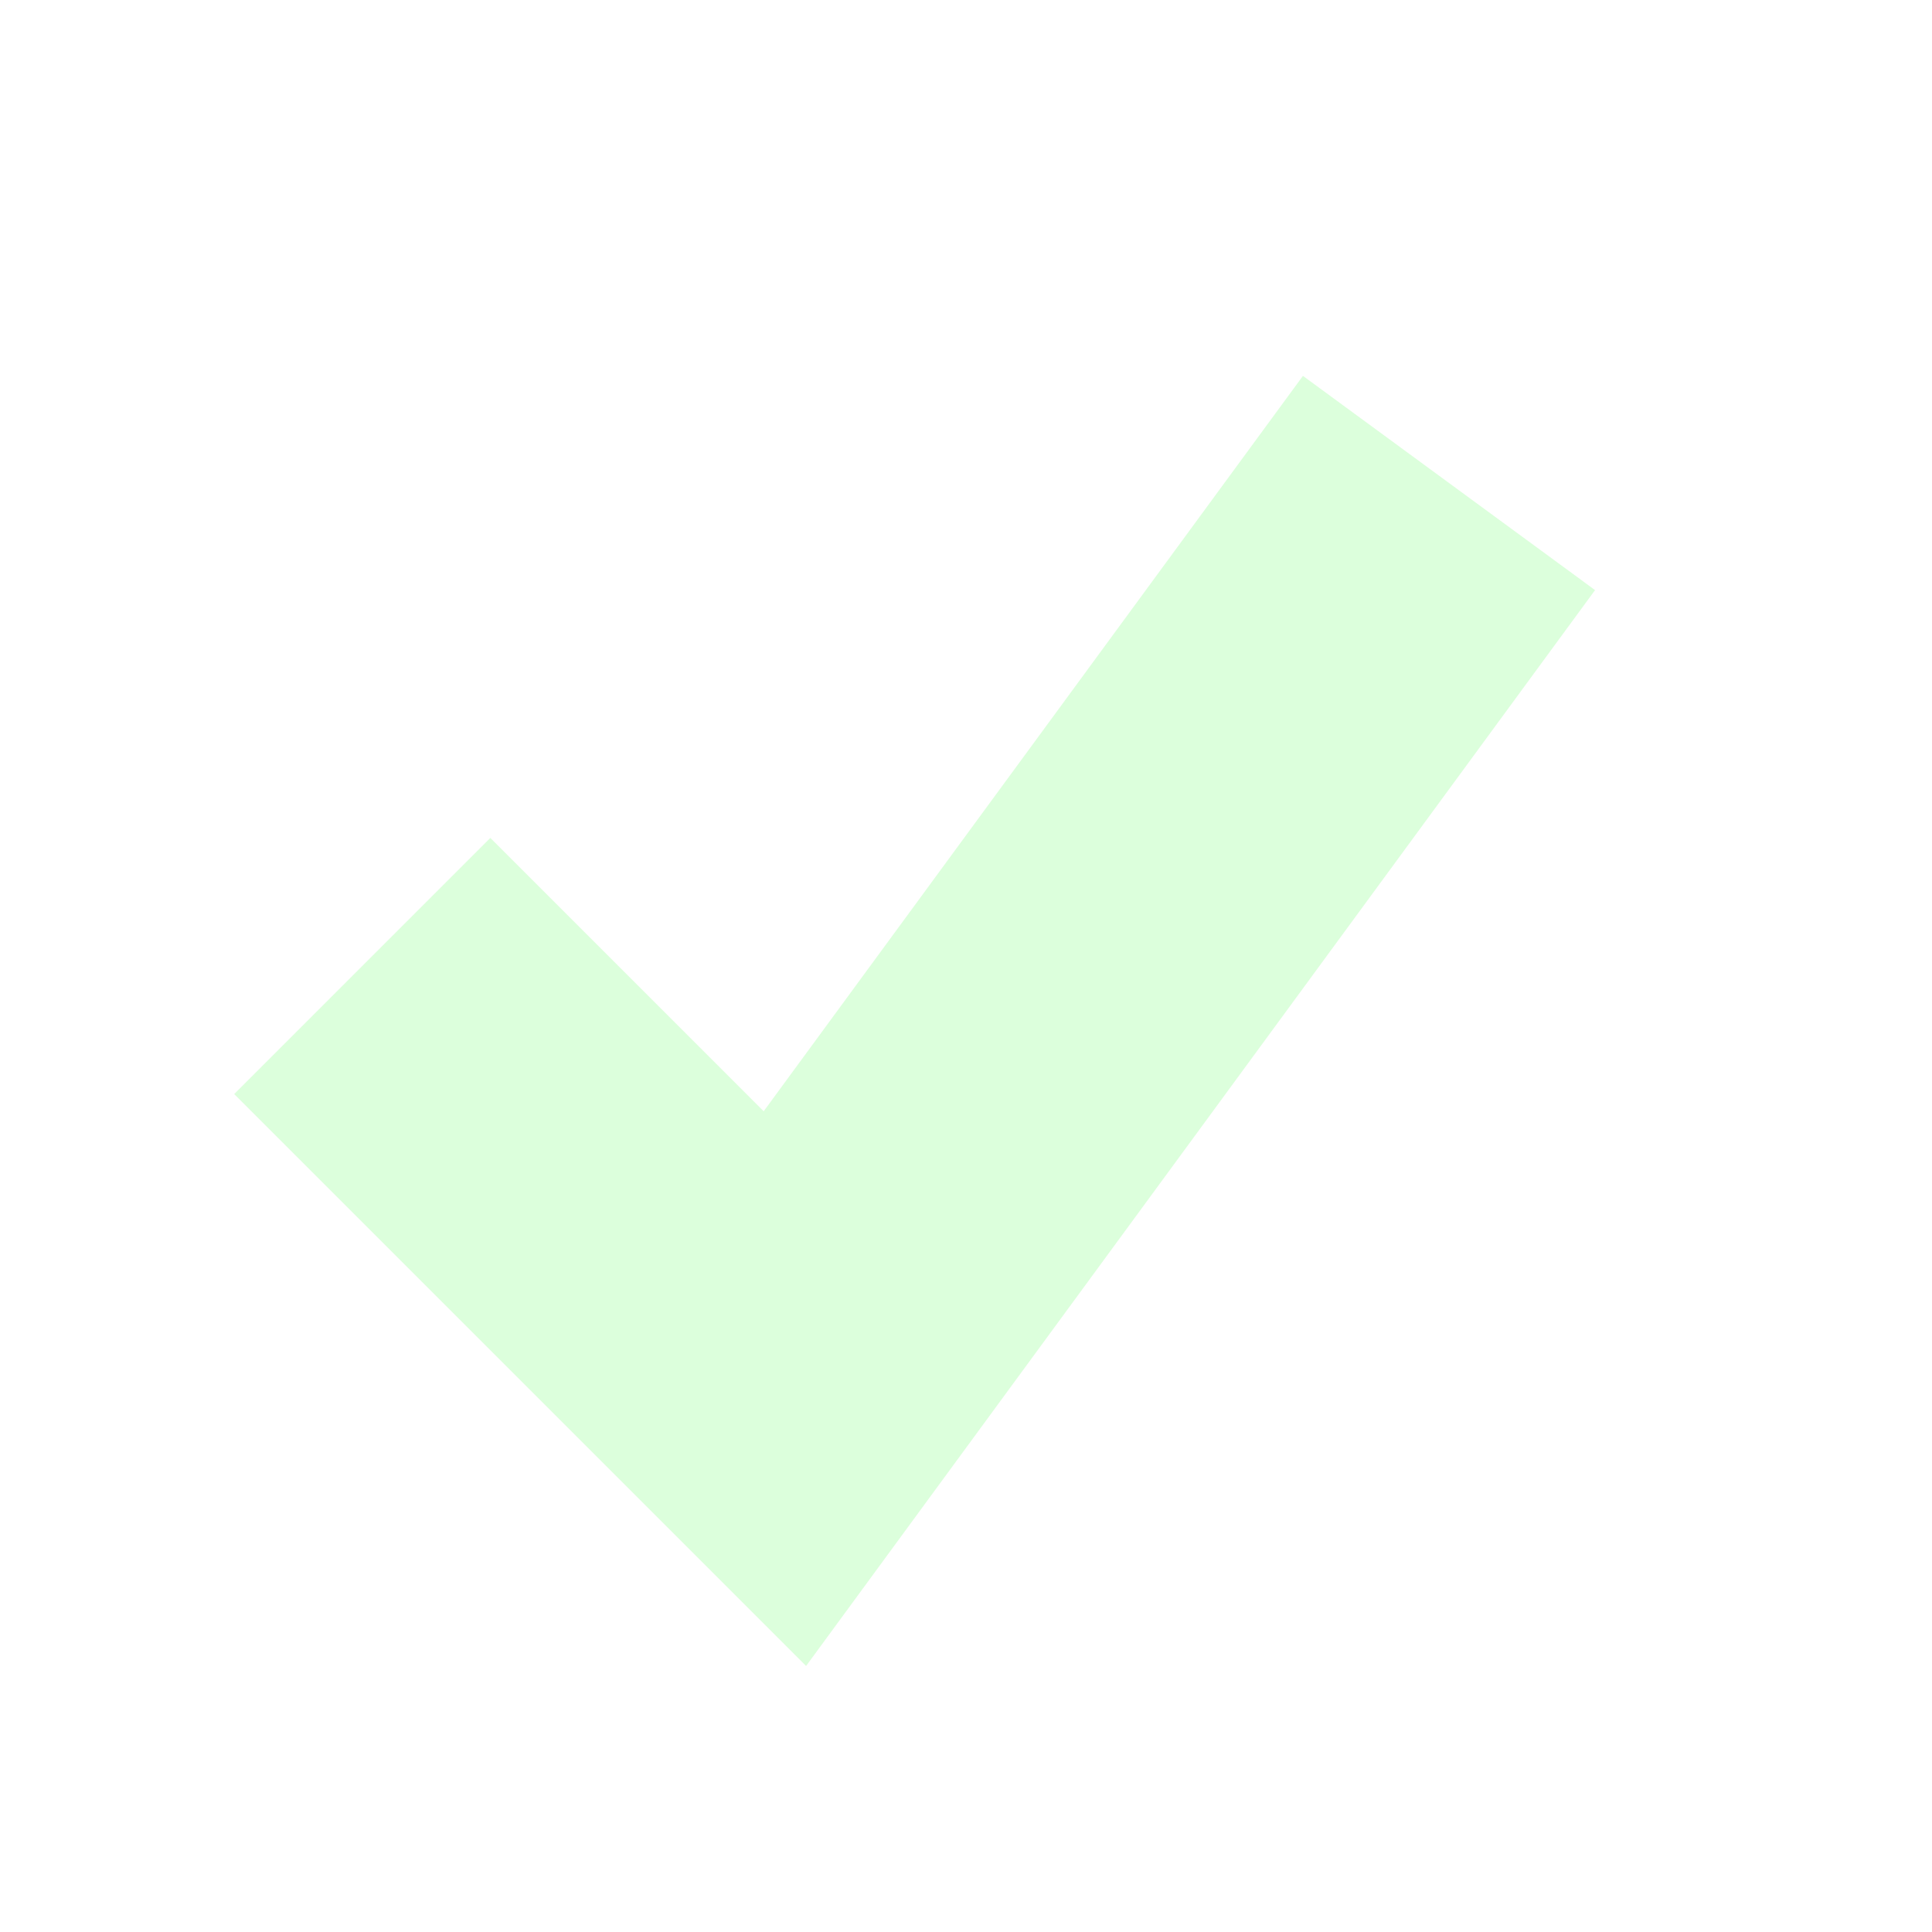
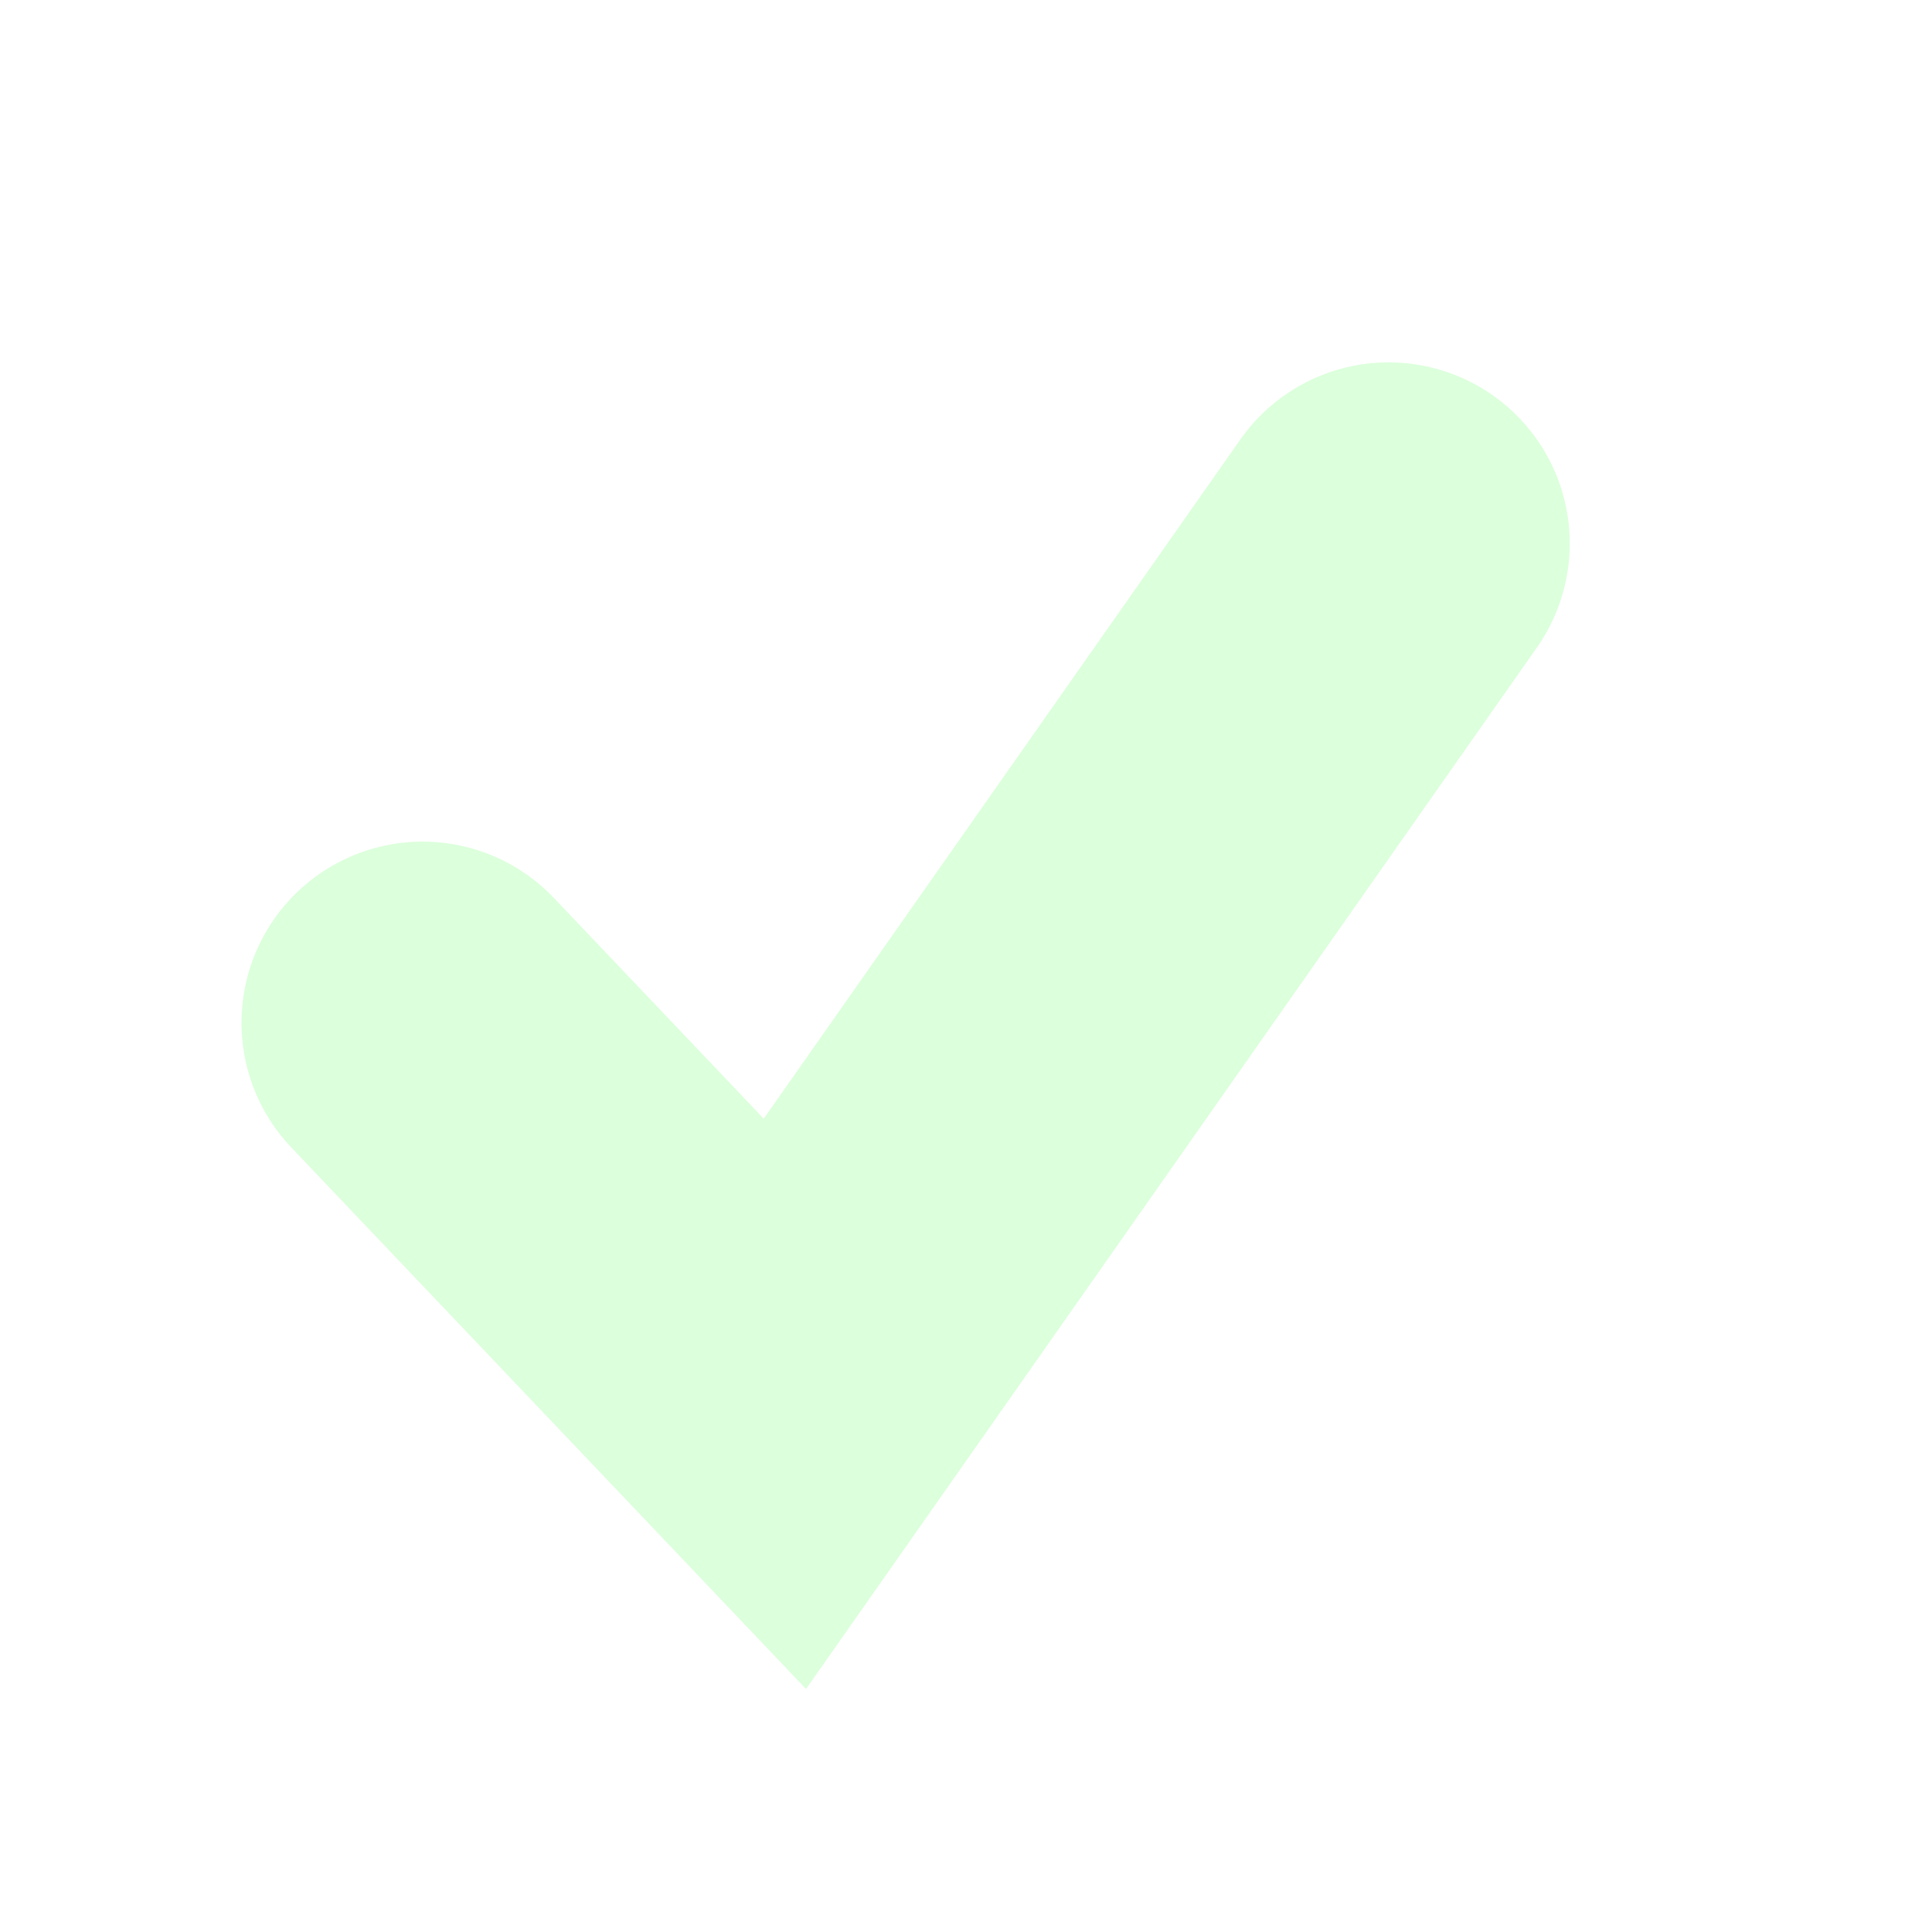
<svg xmlns="http://www.w3.org/2000/svg" width="16" height="16" version="1.1">
  <g transform="translate(-10 -182.36)">
-     <path d="m13 190.36 3.5 3.5 5.5-7.5" fill="none" stroke="#dcffdc" stroke-width="3" />
+     <path d="m13.5 190.83 3 3.156 5-7.125" fill="none" stroke="#dcffdc" stroke-linecap="round" stroke-width="3" />
  </g>
</svg>
